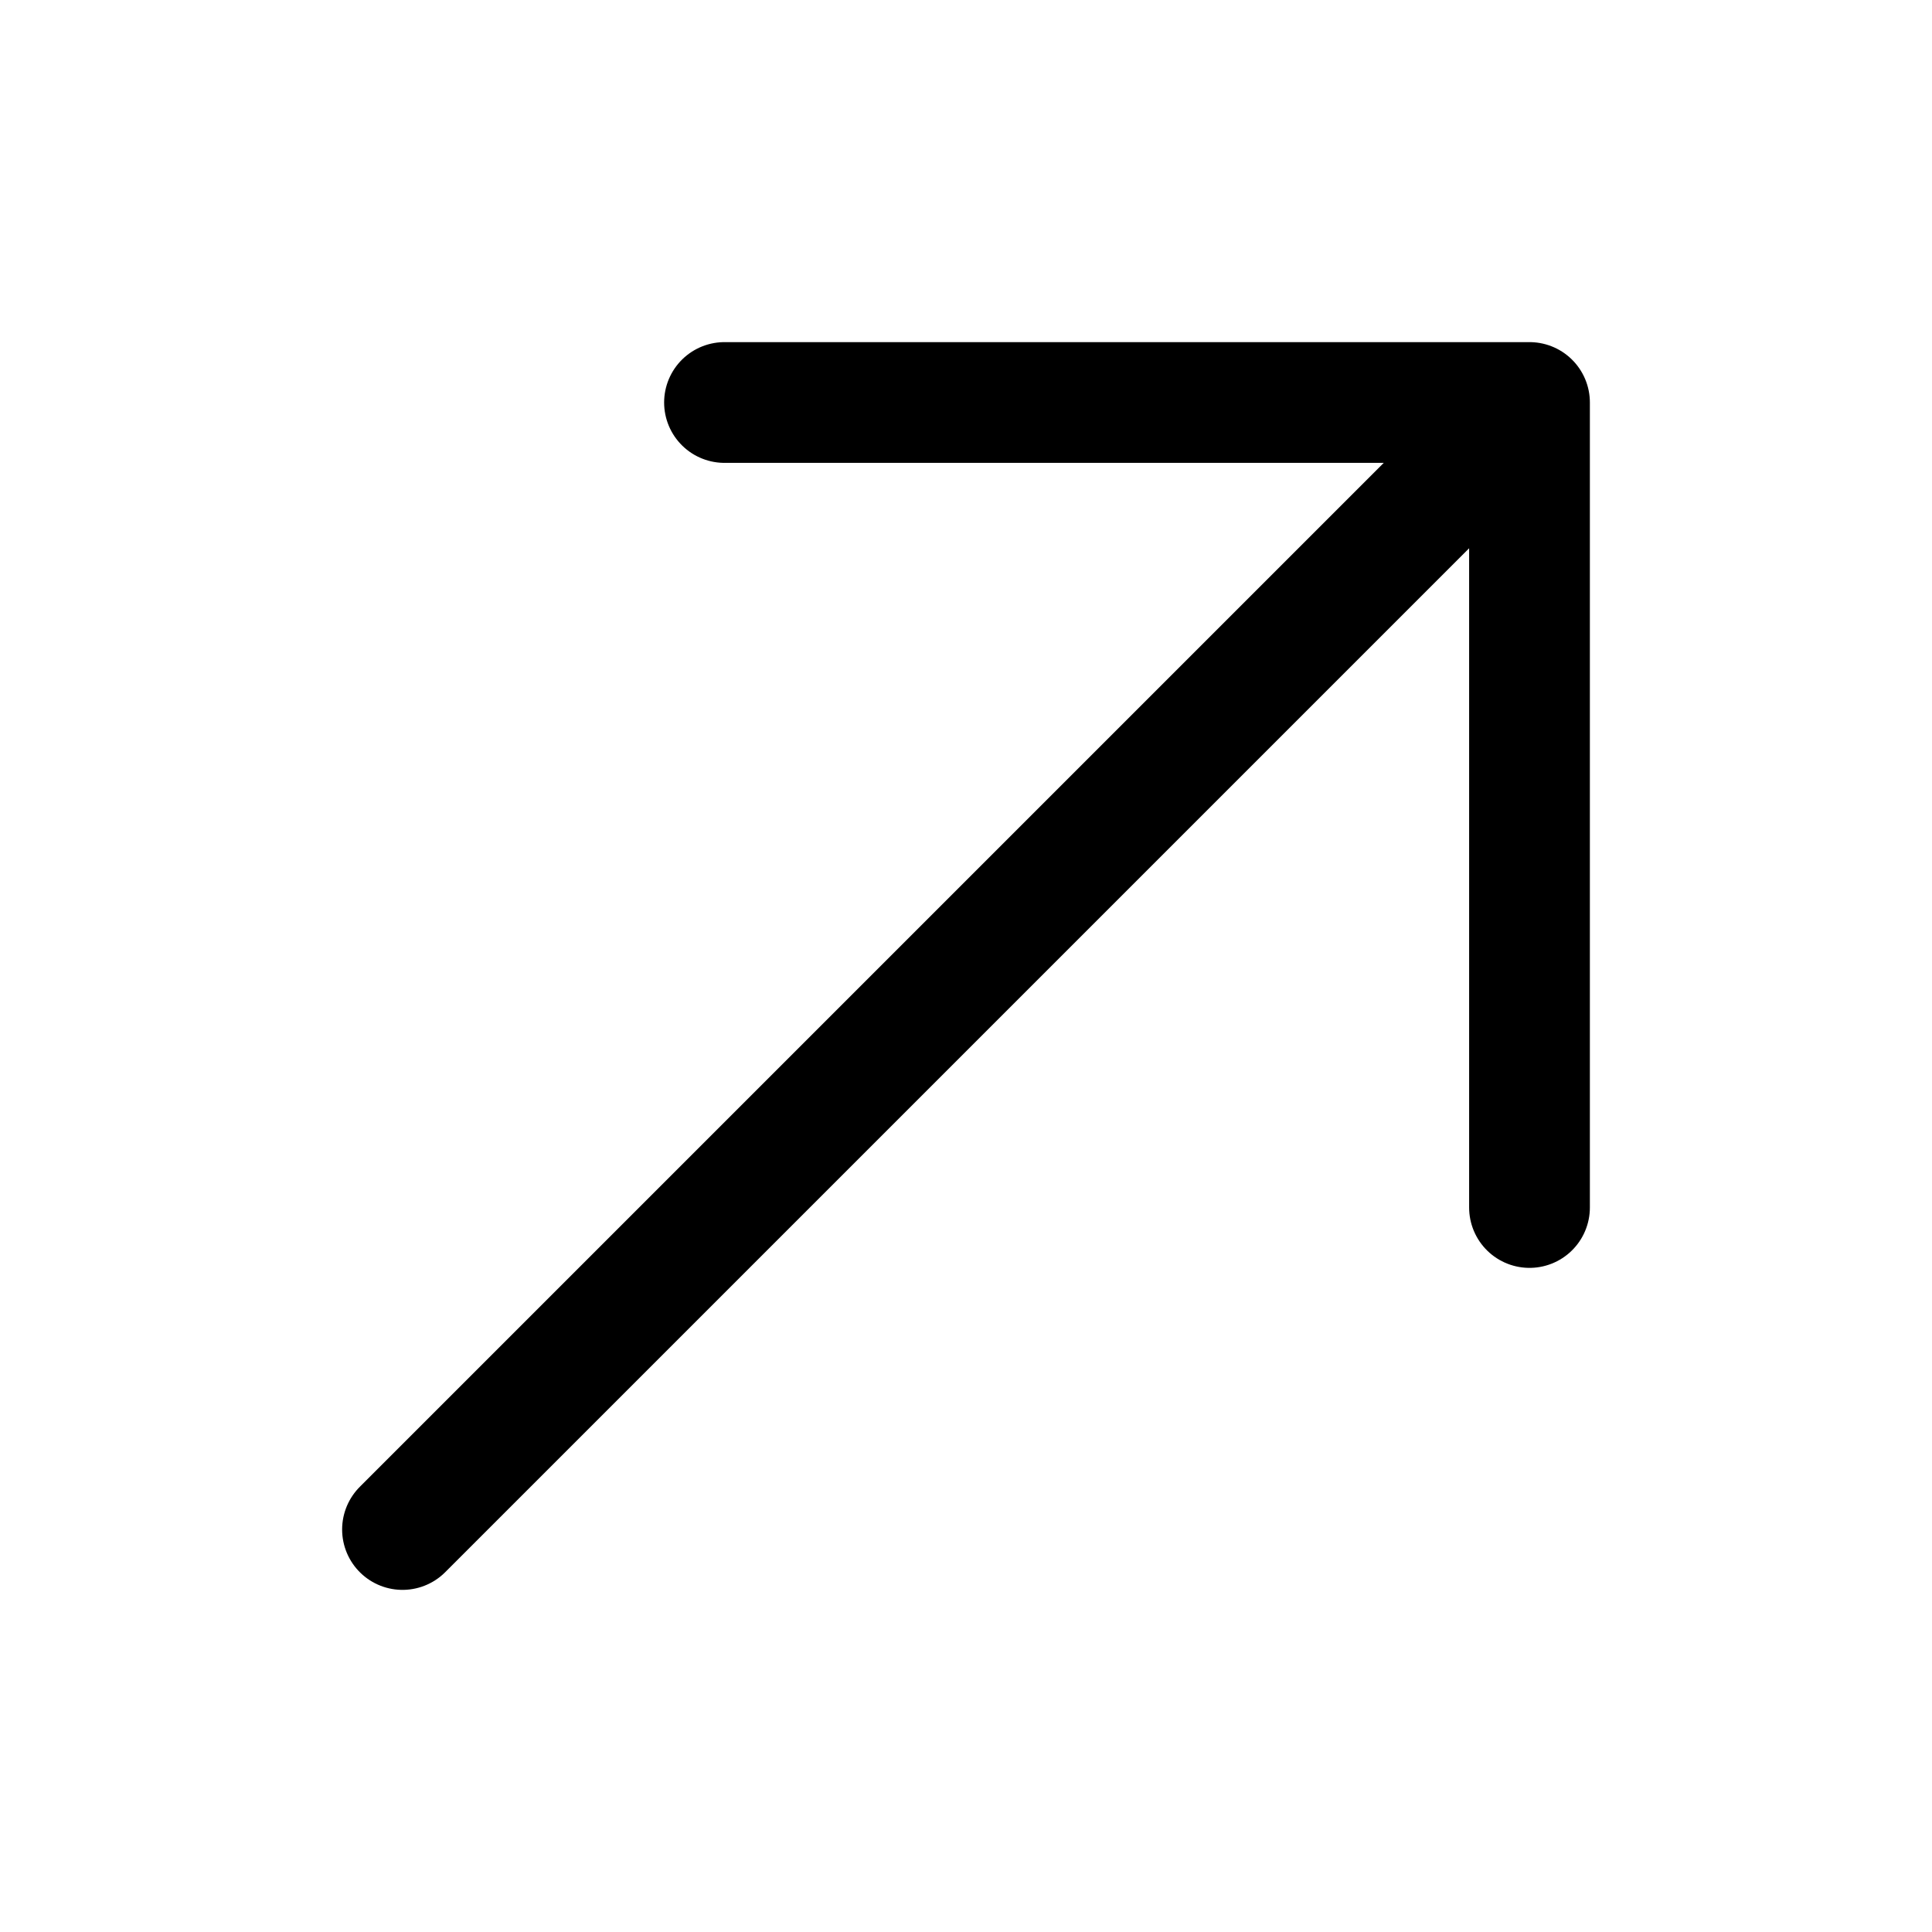
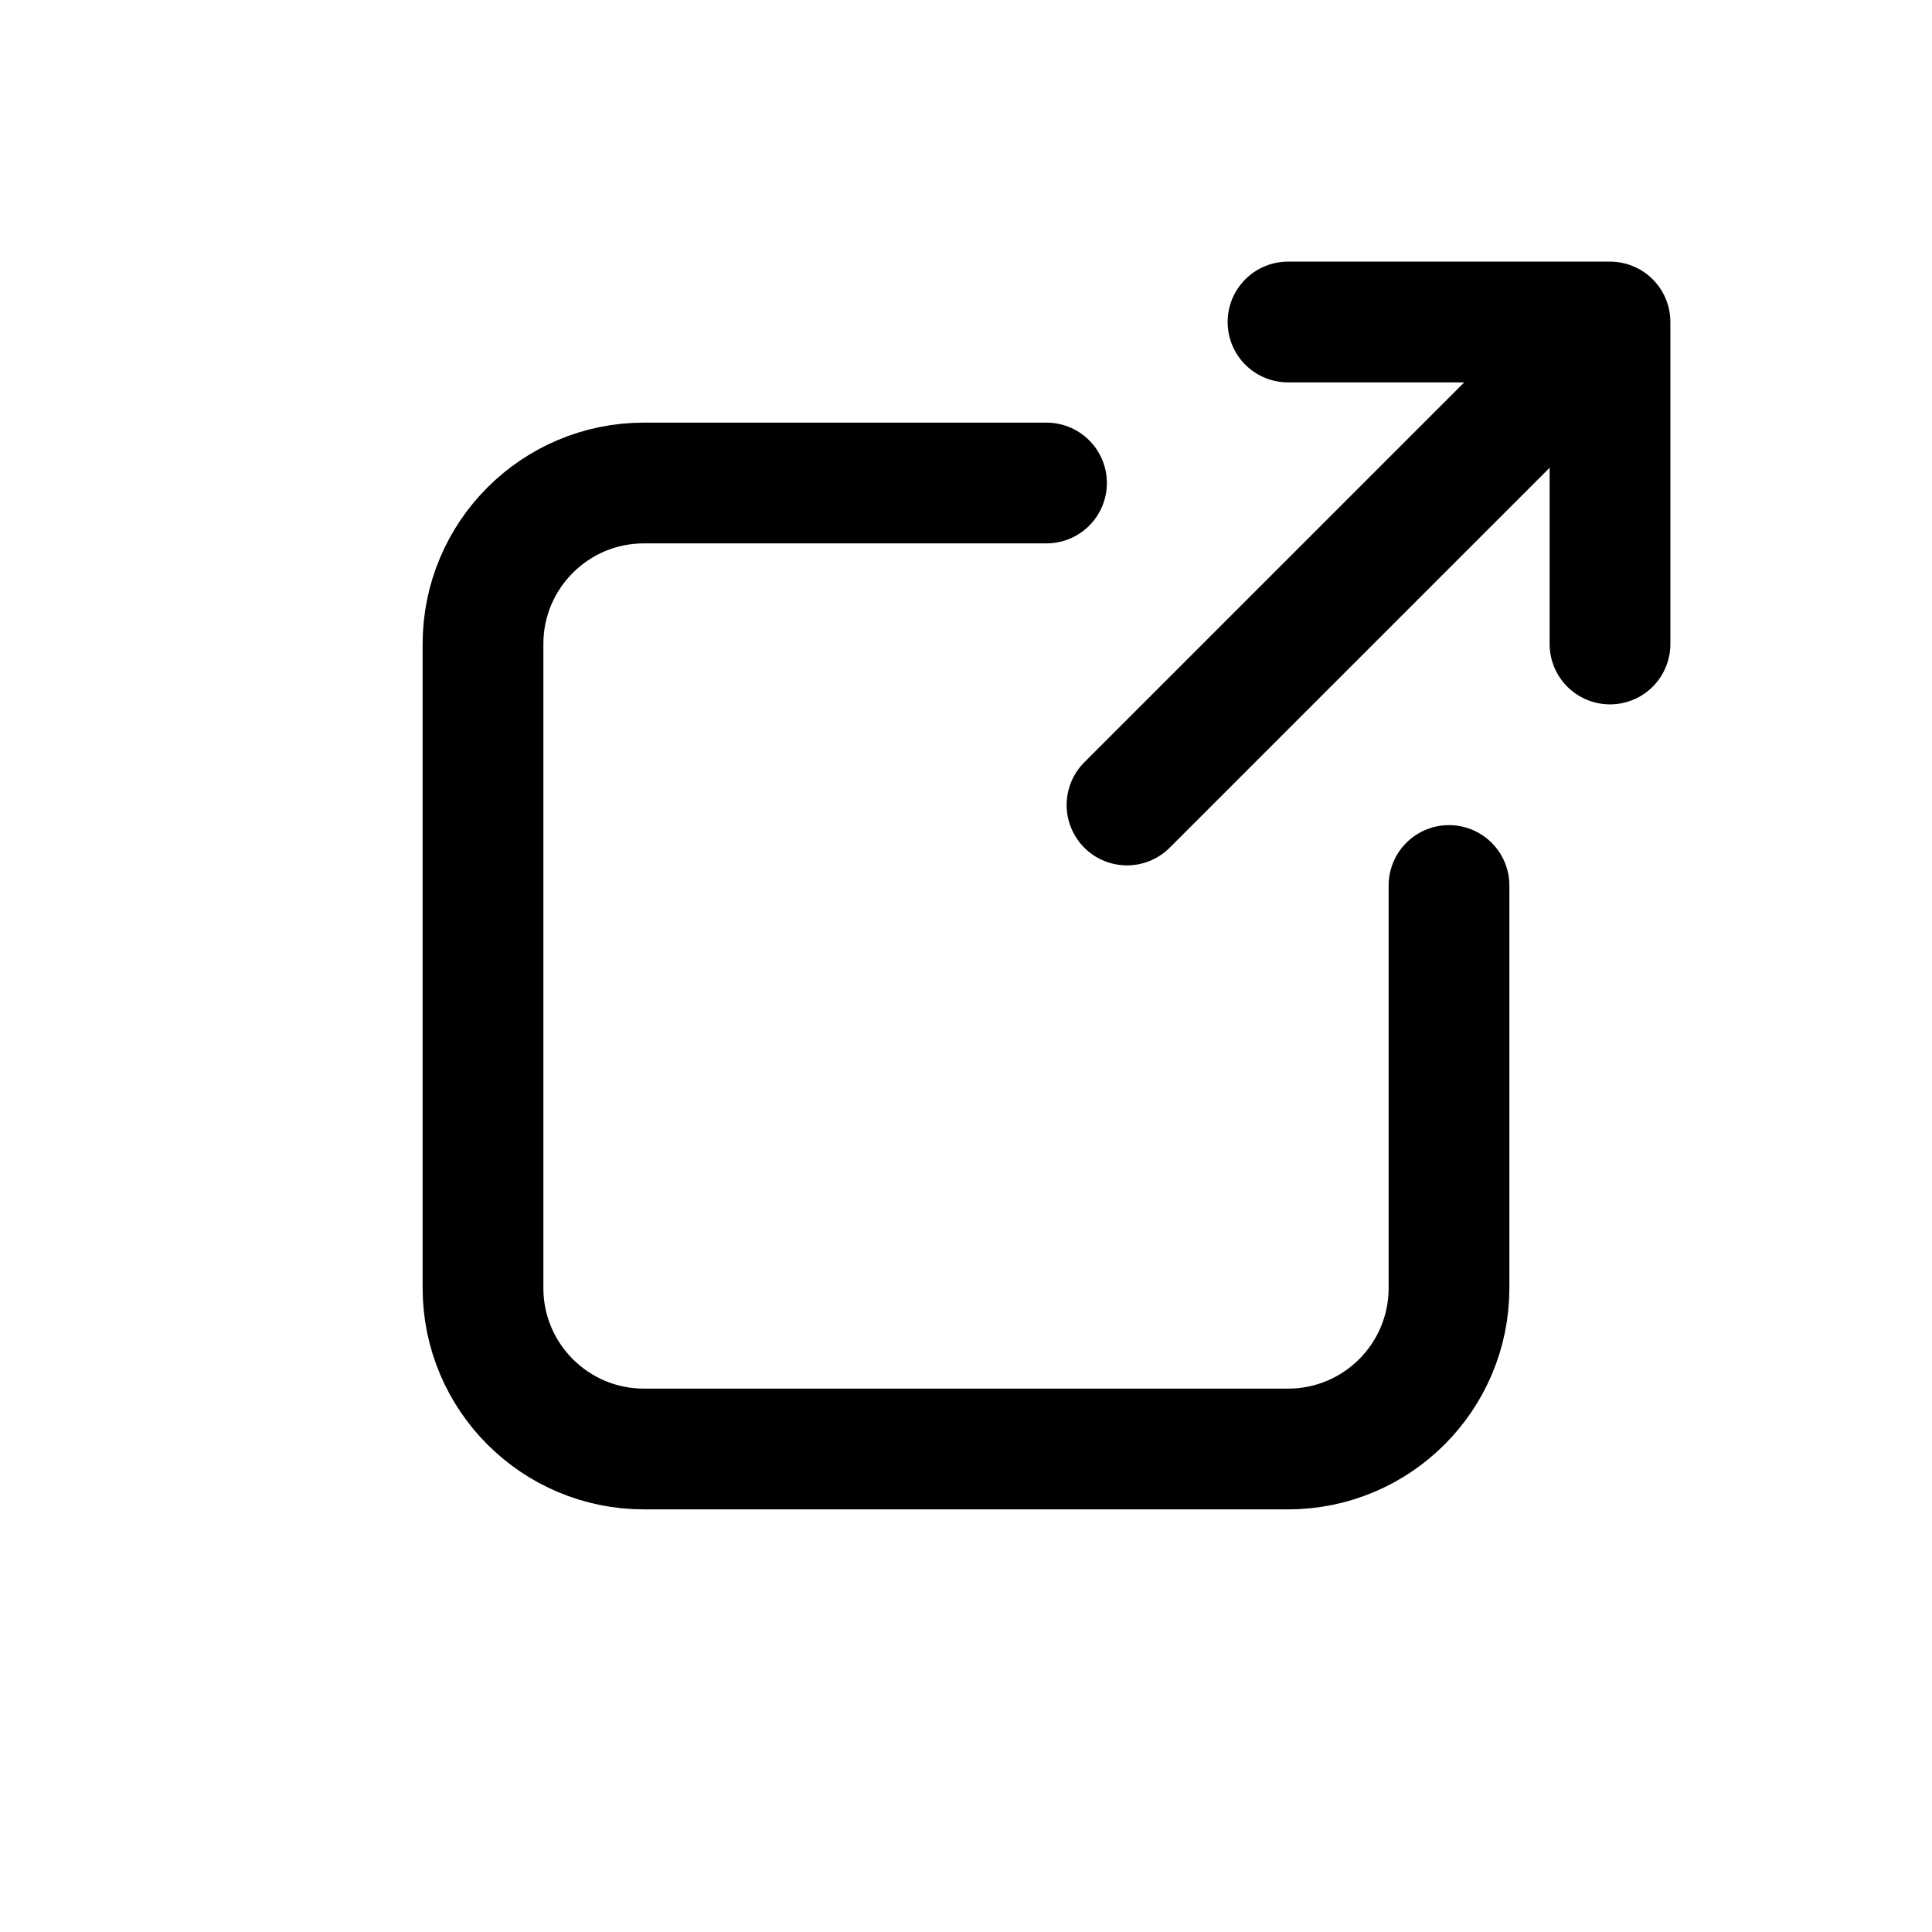
<svg xmlns="http://www.w3.org/2000/svg" width="24" height="24" viewBox="0 0 24 24" fill="none">
-   <path d="M9 5L19 5M19 5C19 10 19 15 19 15M19 5L5 19" stroke="currentColor" stroke-width="1.5" stroke-linecap="round" stroke-linejoin="round" />
+   <path d="M20 4V8M20 4H16M20 4L14 10M18 11V16C18 17.105 17.105 18 16 18H8C6.895 18 6 17.105 6 16V8C6 6.895 6.895 6 8 6H13" stroke="currentColor" stroke-width="1.5" stroke-linecap="round" stroke-linejoin="round" />
</svg>
